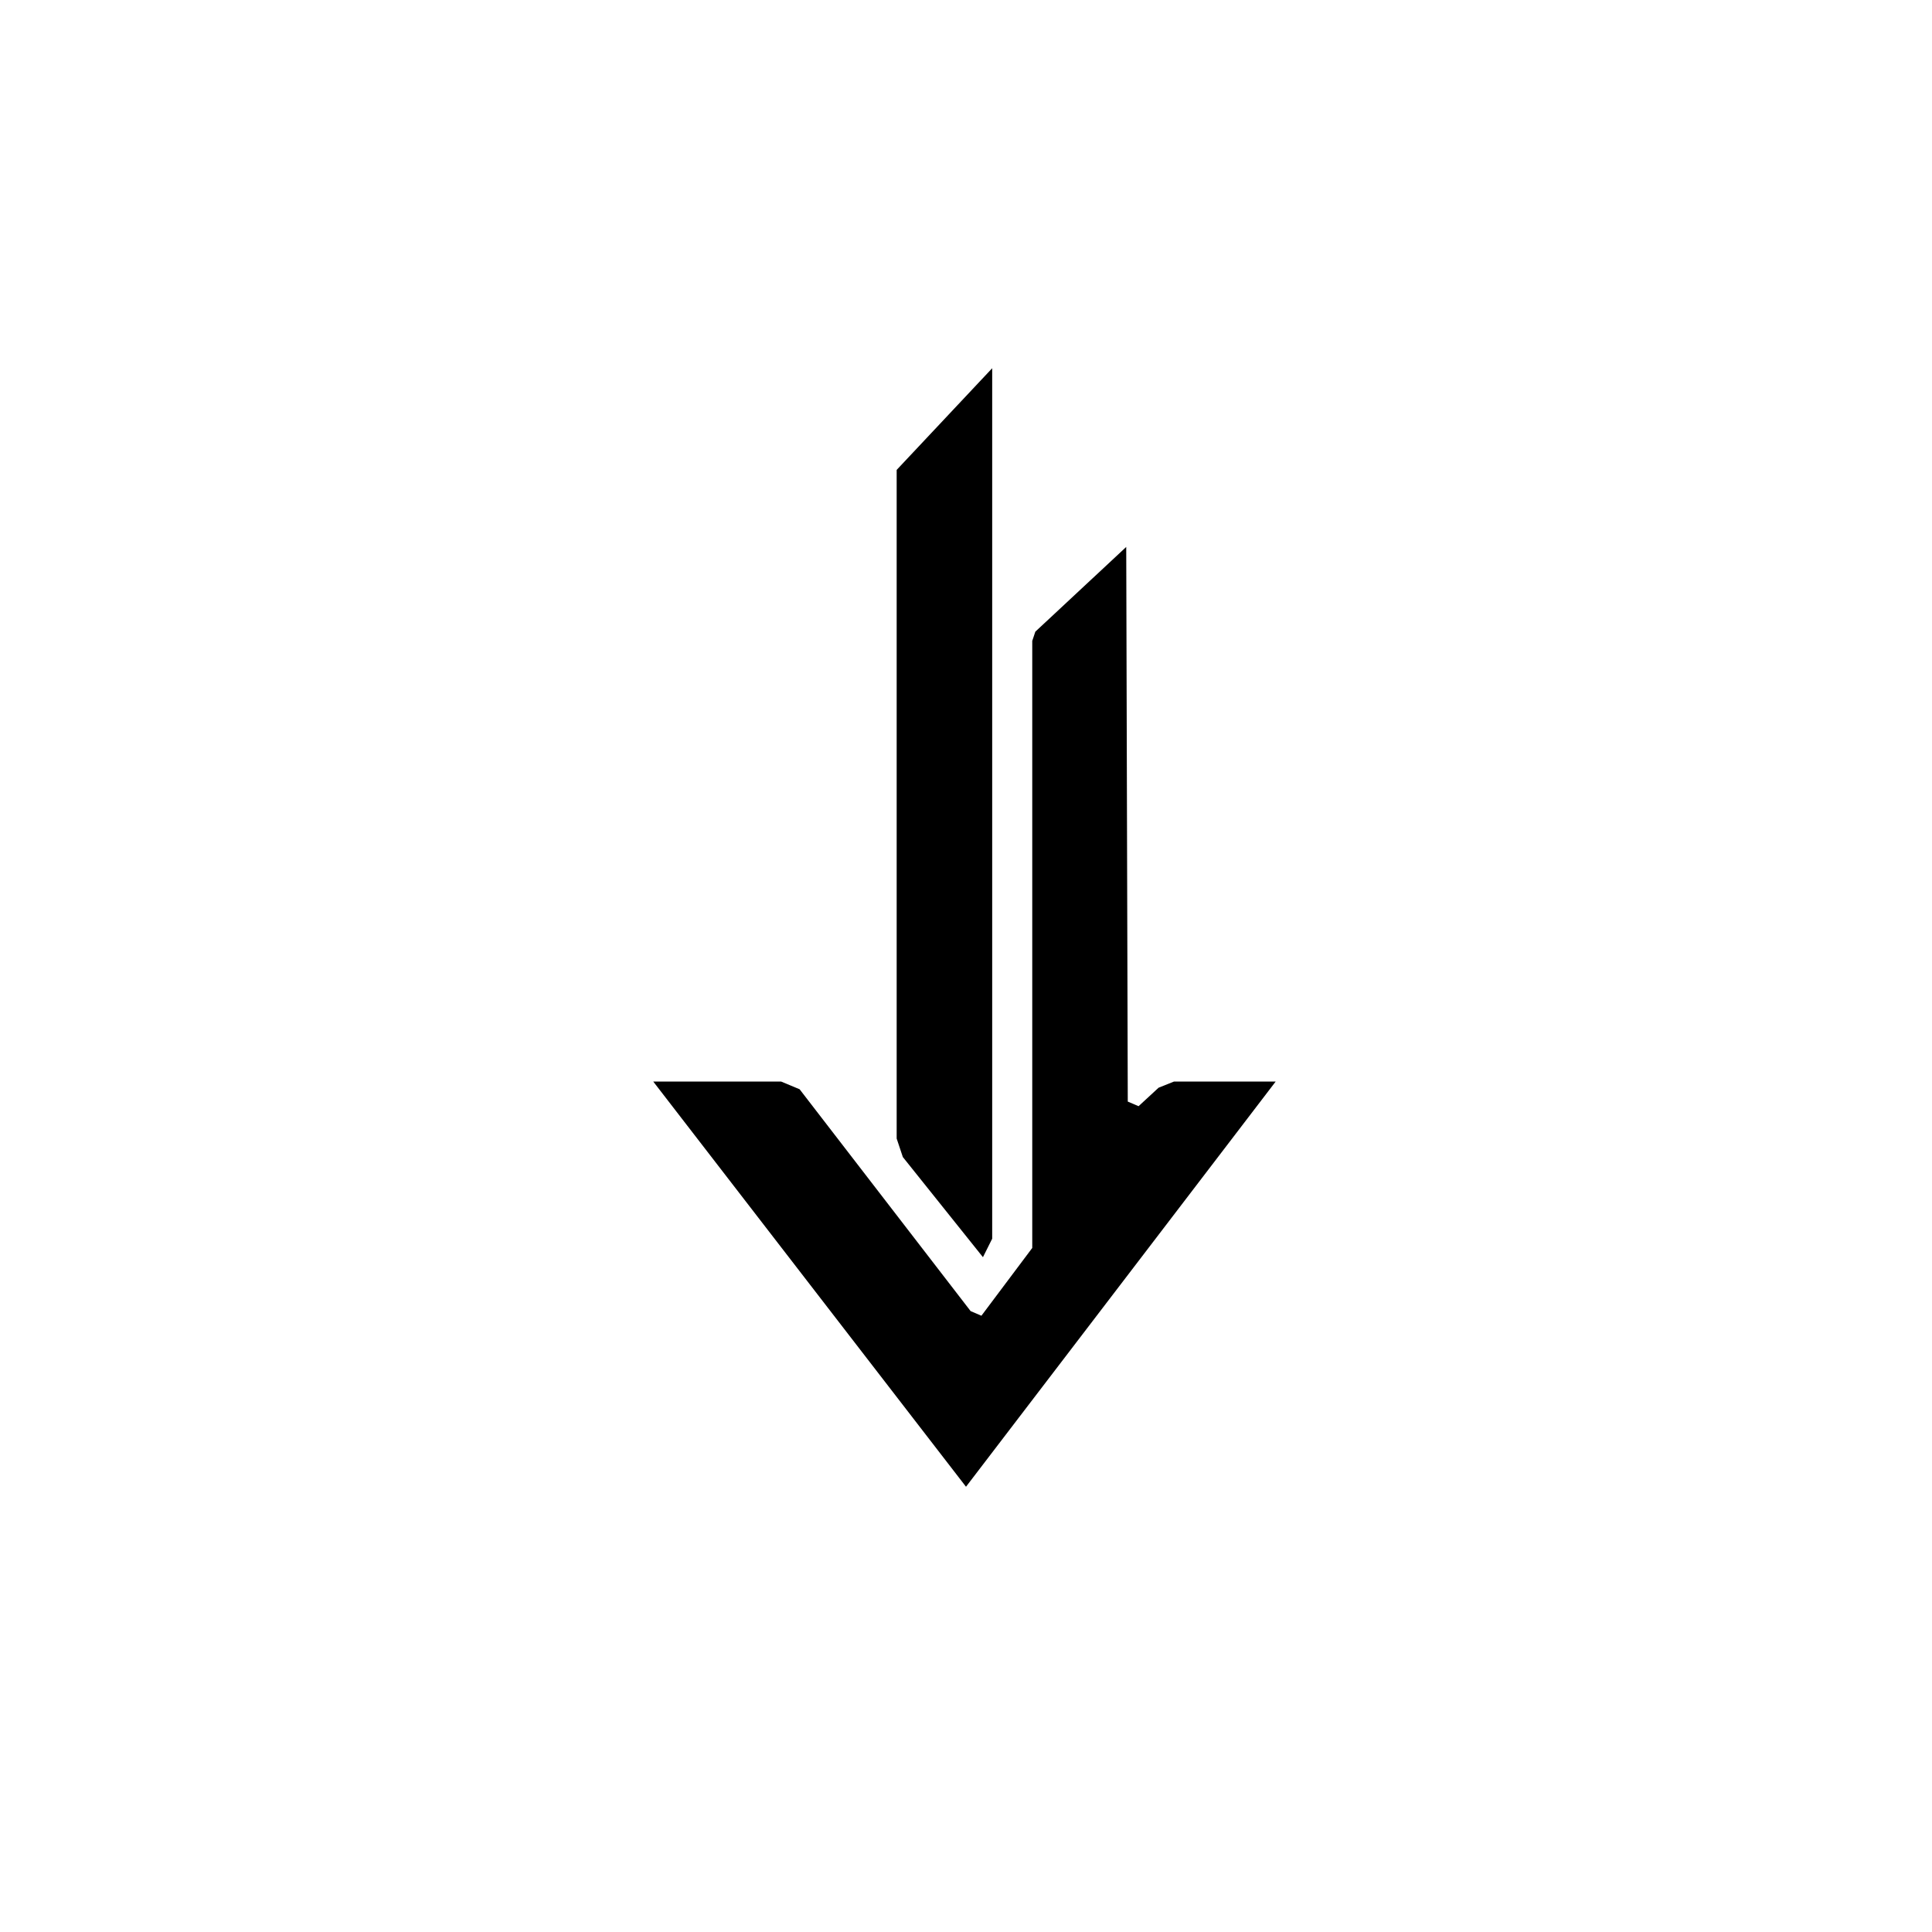
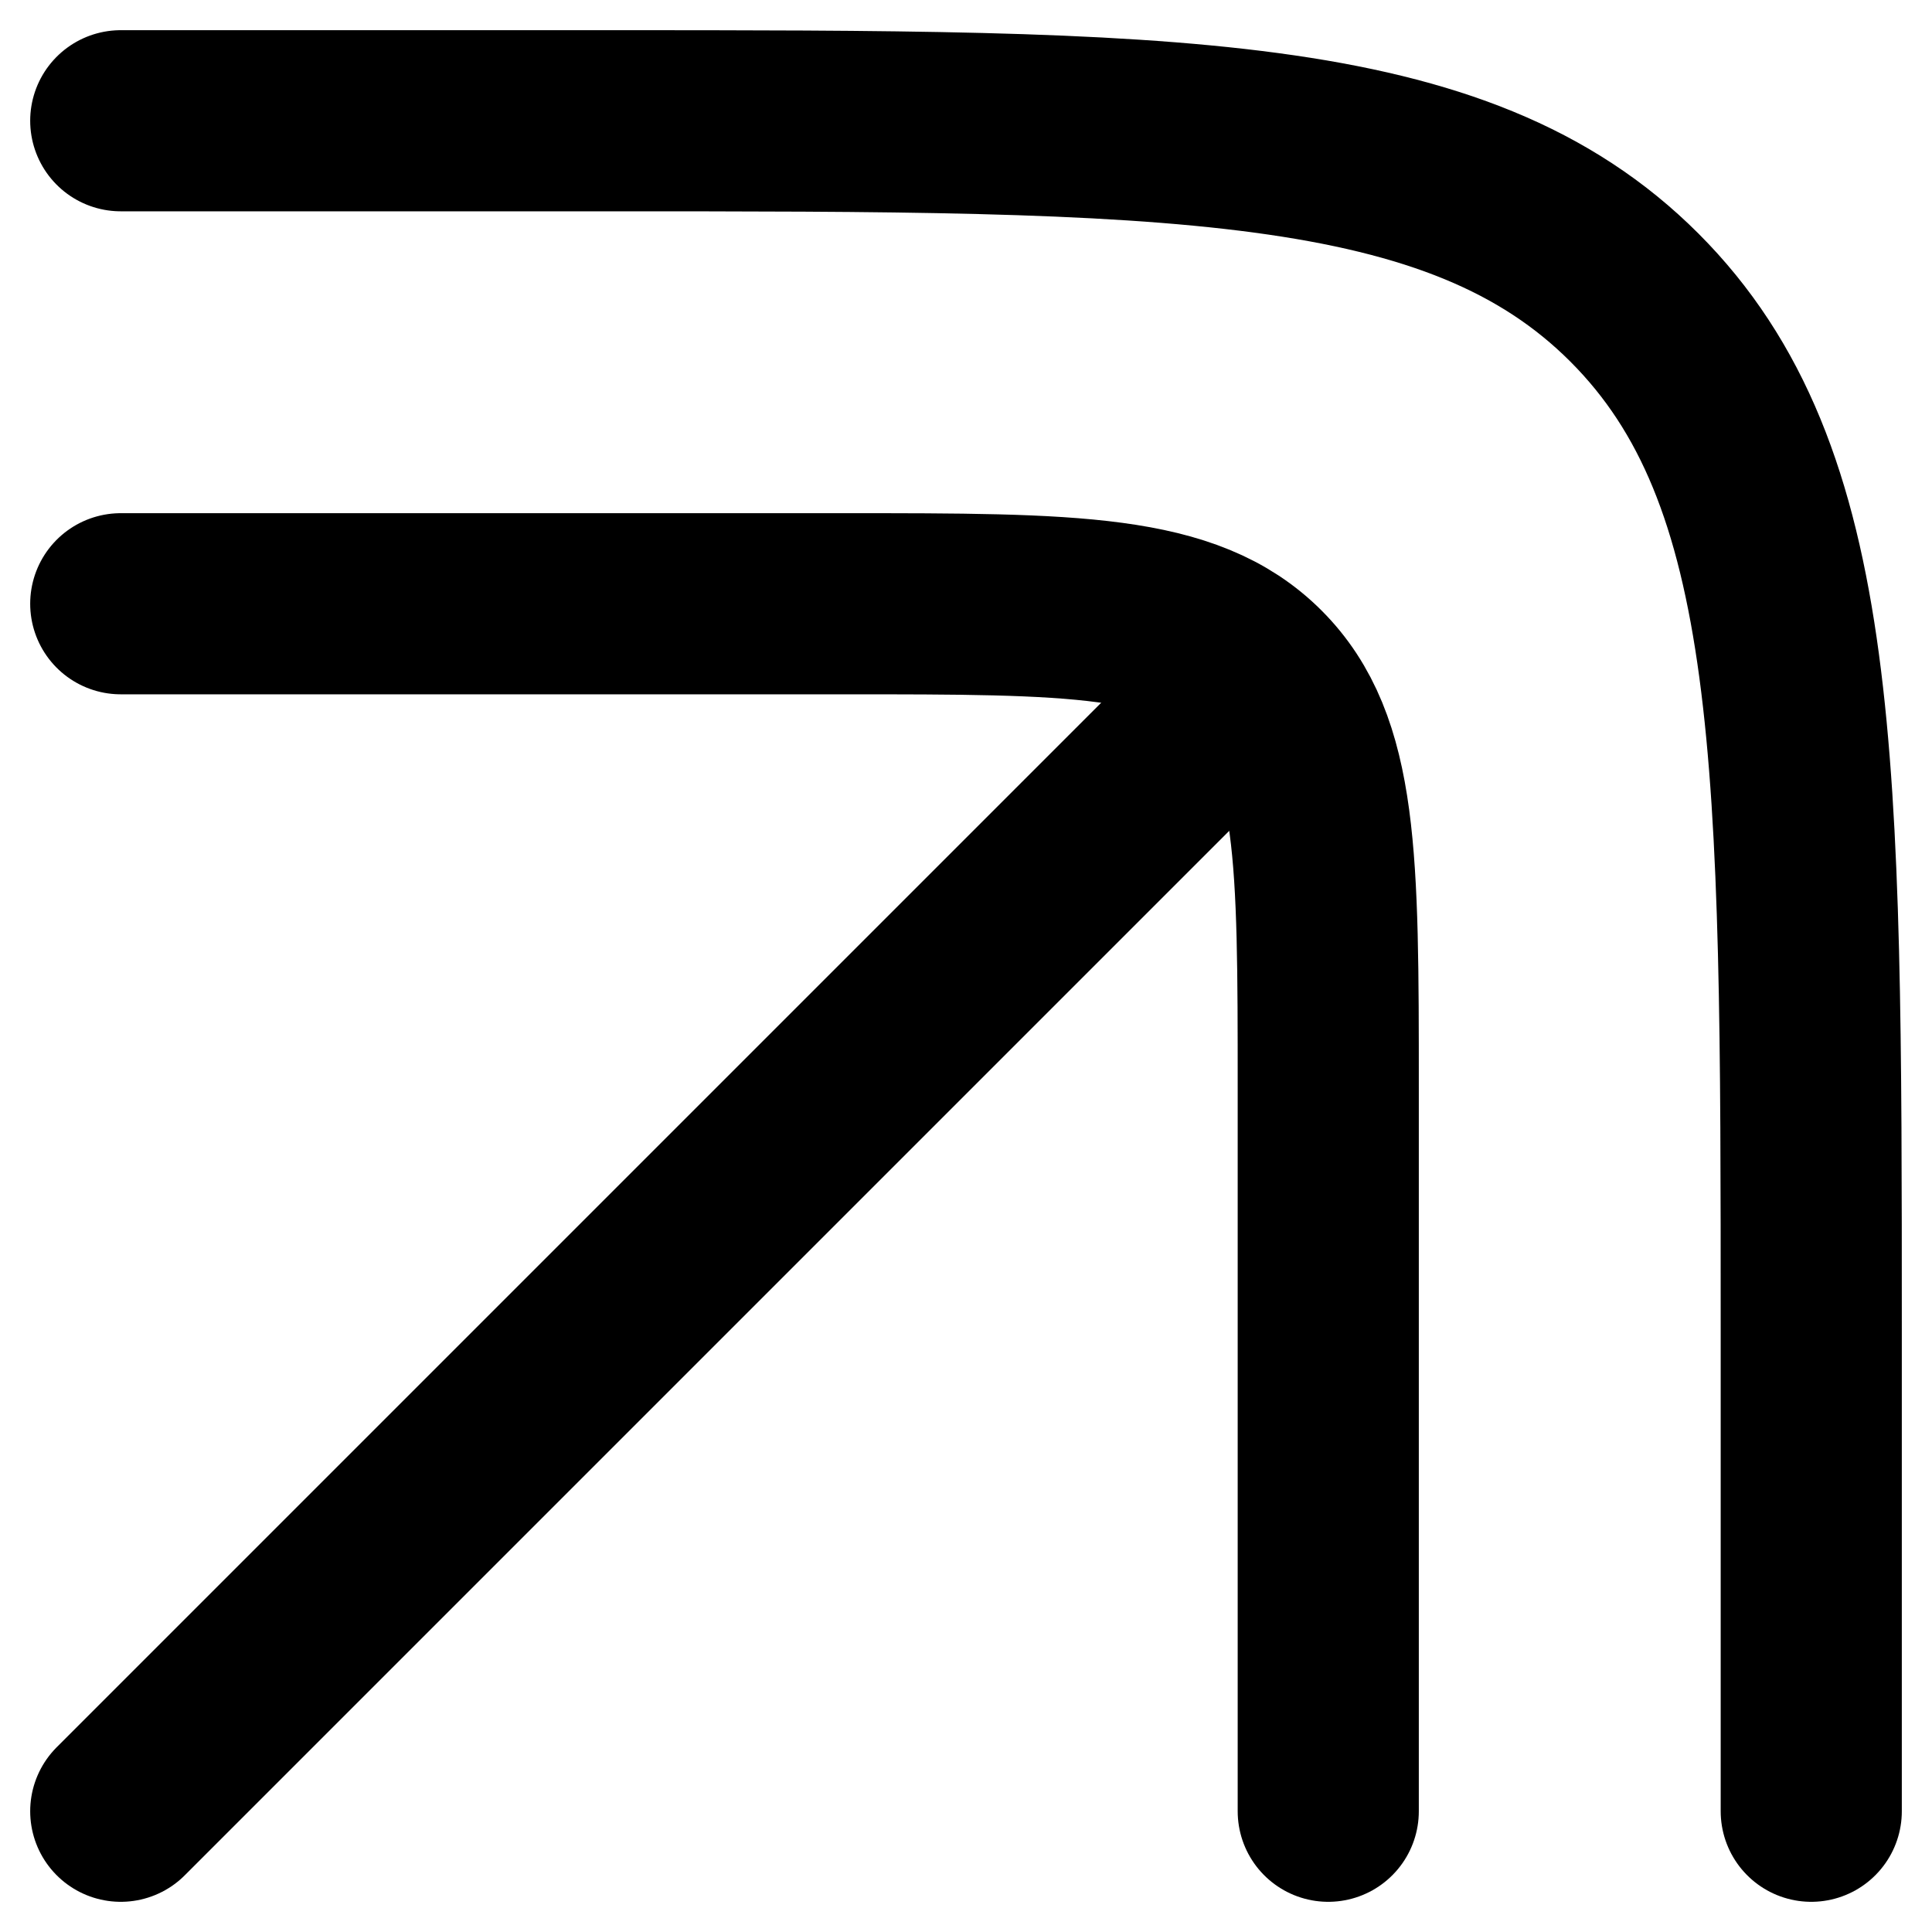
- <svg xmlns="http://www.w3.org/2000/svg" viewBox="0 0 1254 1254" width="1254" height="1254">
-   <g fill="currentColor">
-     <path d="M 644 239              L 644 804              L 638 816              L 586 751              L 582 739              L 582 305              Z" />
-     <path d="M 731 355              L 732 715              L 739 718              L 752 706              L 762 702              L 828 702              L 627 965              L 424 702              L 507 702              L 519 707              L 630 851              L 637 854              L 670 810              L 670 416              L 672 410              Z" />
-   </g>
+ <svg xmlns="http://www.w3.org/2000/svg" viewBox="4 4 16 16" width="24" height="24" fill="none" stroke="currentColor" stroke-width="1.5" stroke-linecap="round" stroke-linejoin="round">
+   <path d="M14 10L5 19" />
+   <path d="M15 19V13C15 11.114 15 10.172 14.414 9.586C13.828 9 12.886 9 11 9H5" />
+   <path d="M19 19V15C19 10.286 19 7.929 17.535 6.464C16.071 5 13.714 5 9 5H5" />
</svg>
